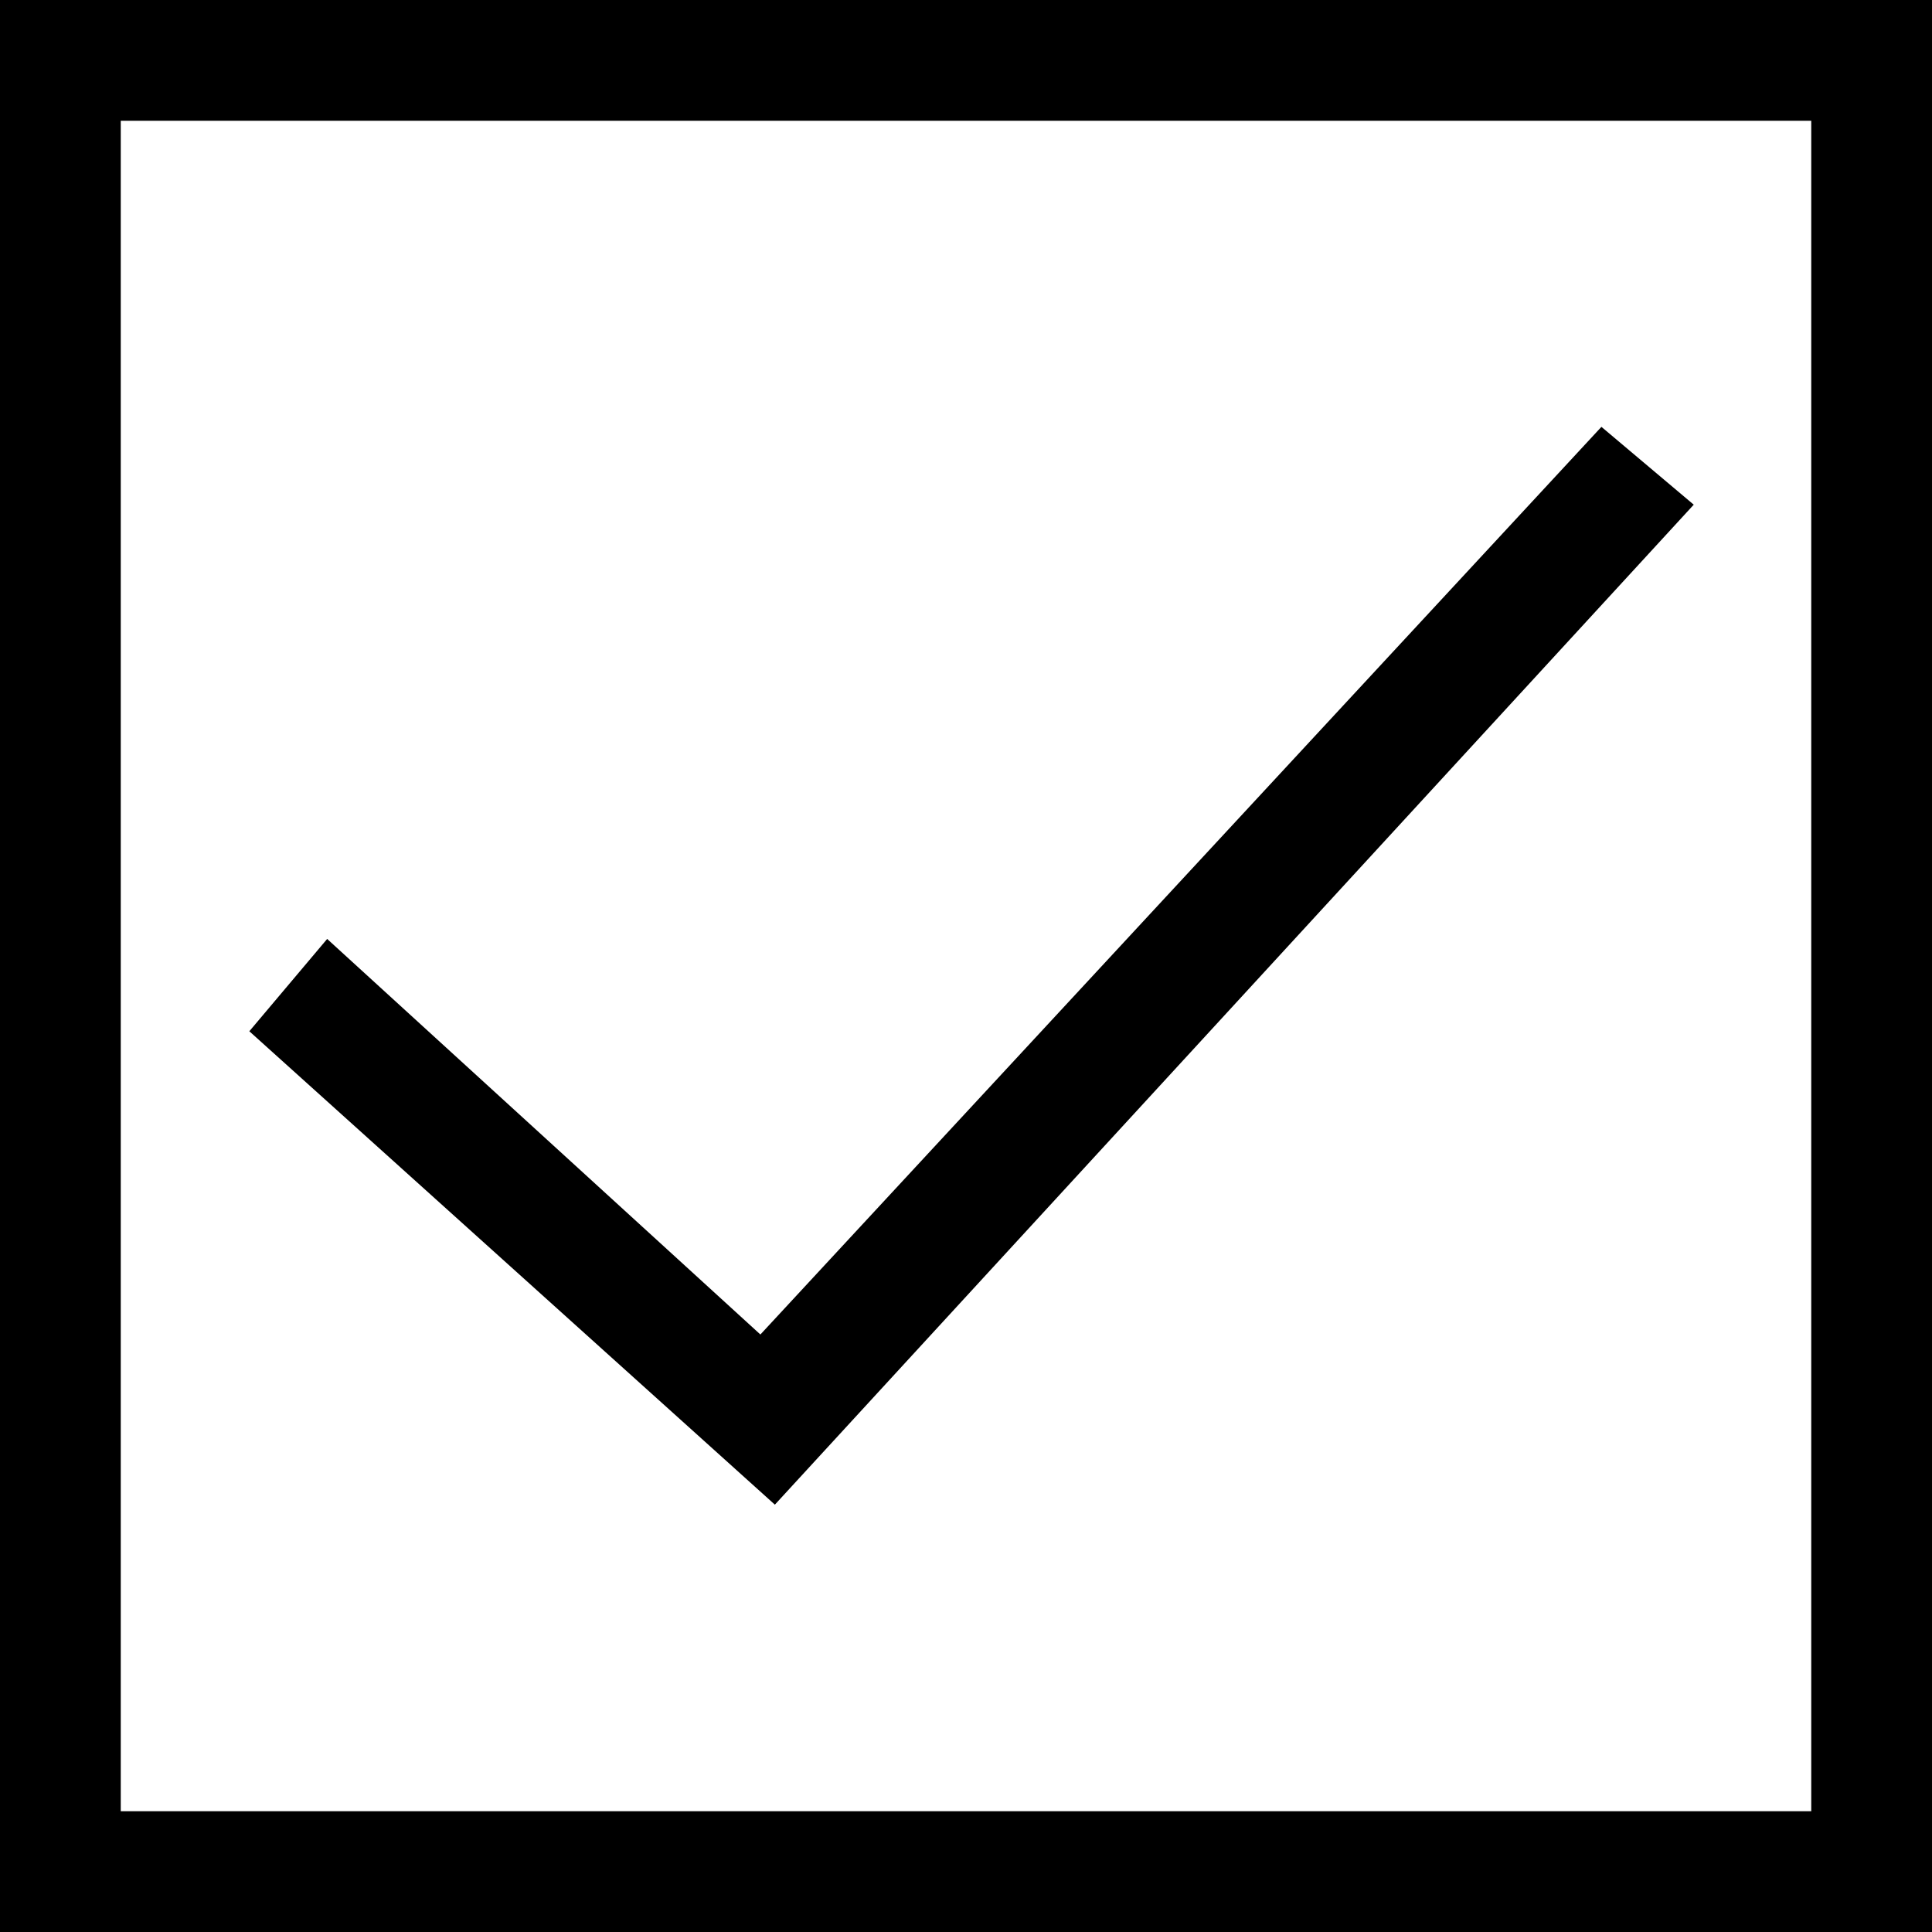
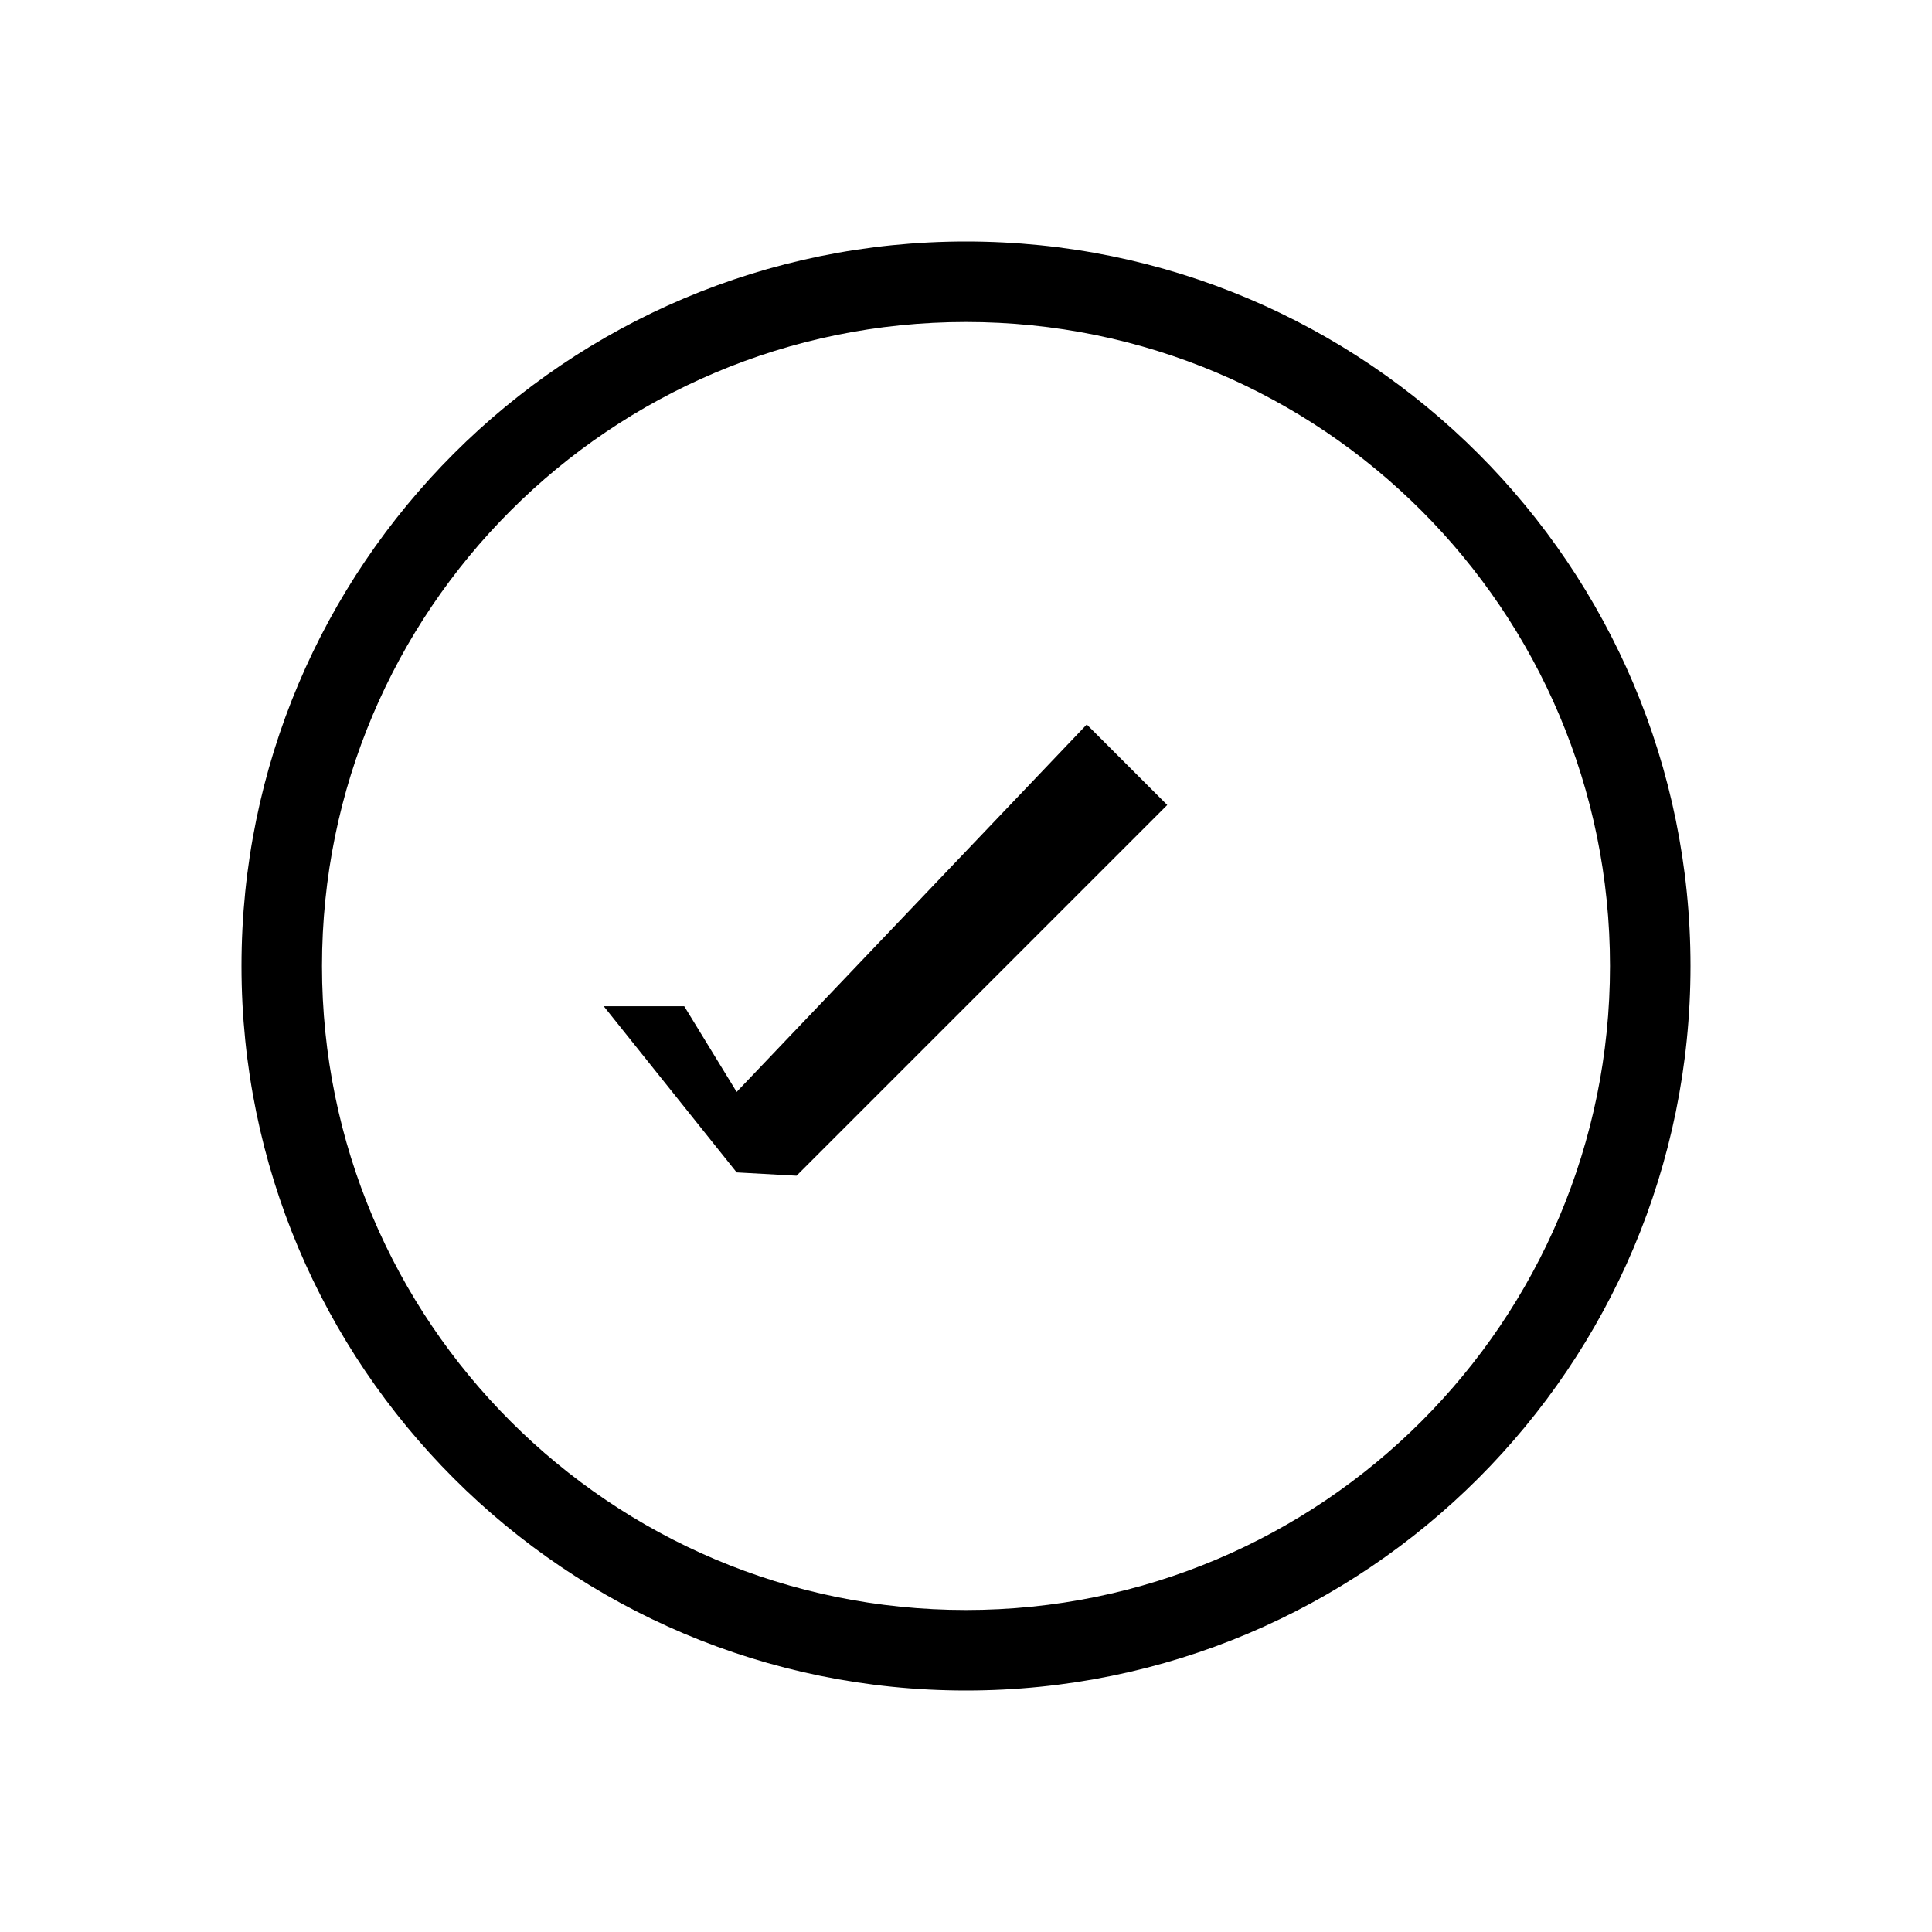
- <svg xmlns="http://www.w3.org/2000/svg" viewBox="0 652.362 400 400">
-   <path d="m 1.5e-6,652.362 0,400 400,0 0,-25 0,-375 z m 25,25 350,0 0,350 -350,0 z m 306.557,63.375 -174.127,187.92 -89.695,-81.897 -16.115,19.113 108.809,98.012 190.242,-207.035 z" fill="#000000" />
+ <svg xmlns="http://www.w3.org/2000/svg" viewBox="0 0 24 24">
+   <path d="M 12,3 A 9,9 0 1,1 12,21 A 9,9 0 1,1 12,3 M 12,4 A 8,8 0 1,0 12,20 A 8,8 0 1,0 12,4" fill="#000000" fill-rule="evenodd" />
+   <path d="M 7.5,12.5 L 9.151,14.564 L 9.895,14.605 L 14.5,10 L 13.5,9 L 9.151,13.564 L 8.5,12.5 Z" fill="#000000" />
</svg>
